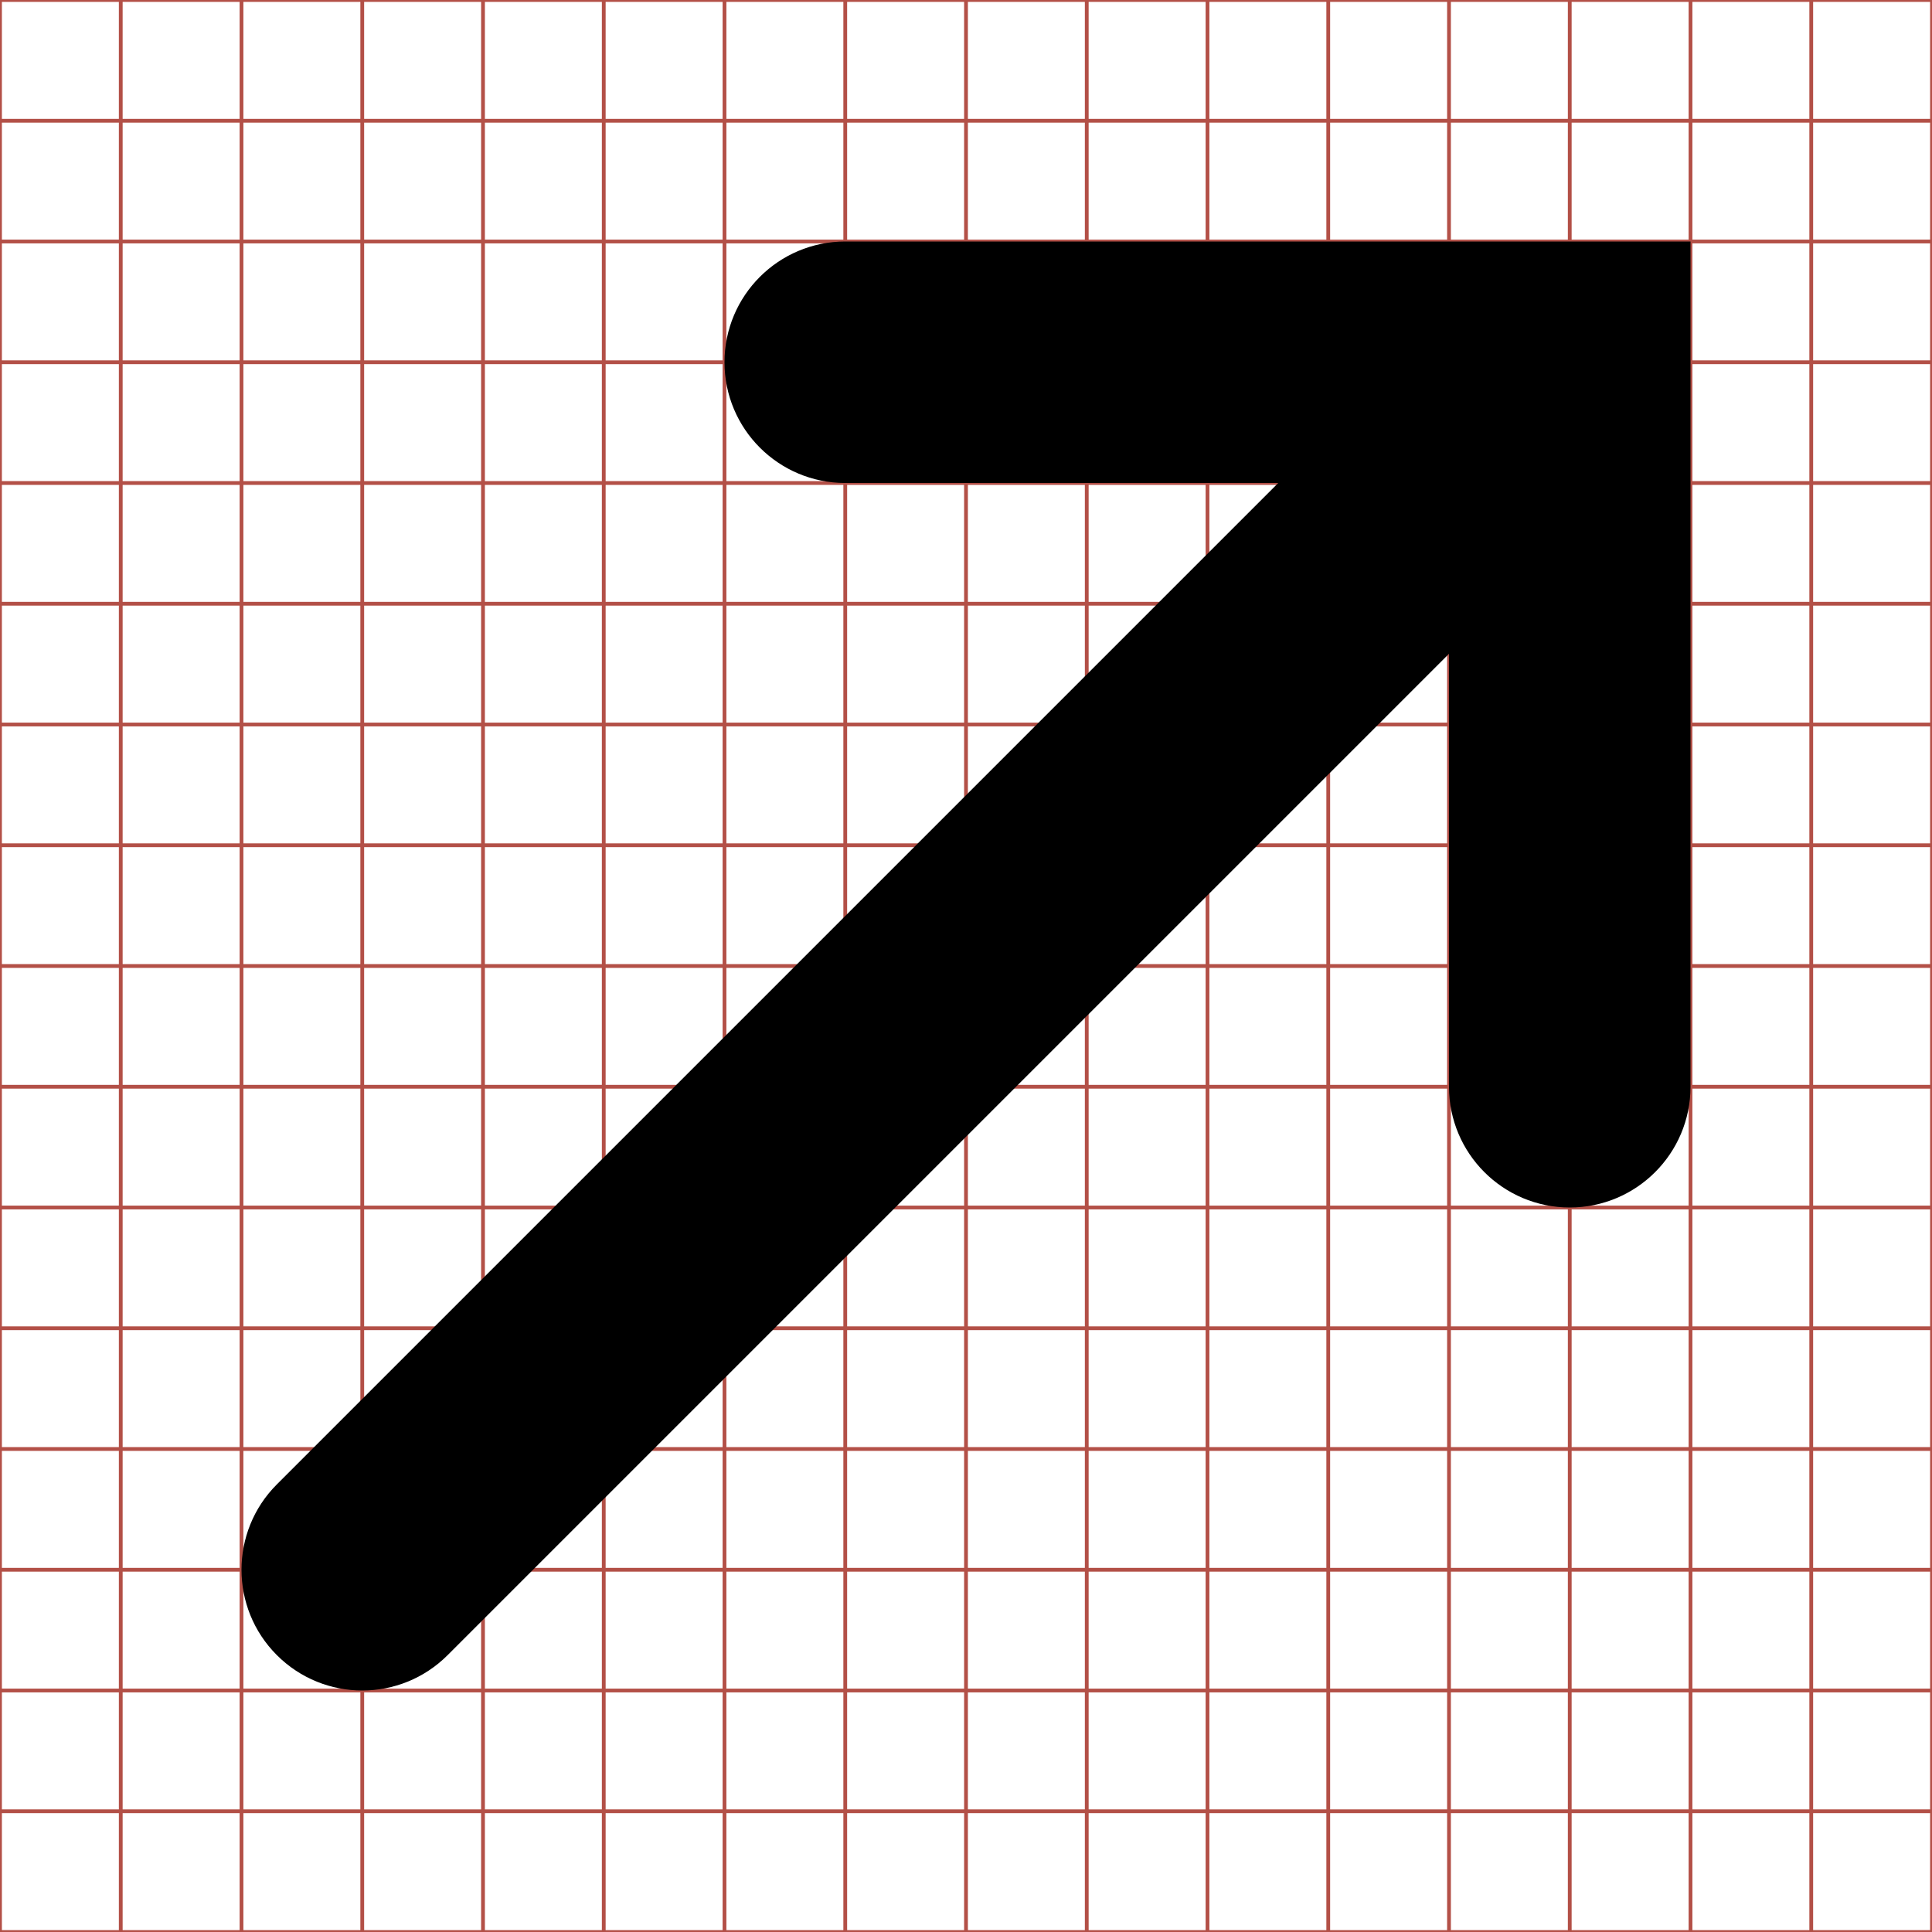
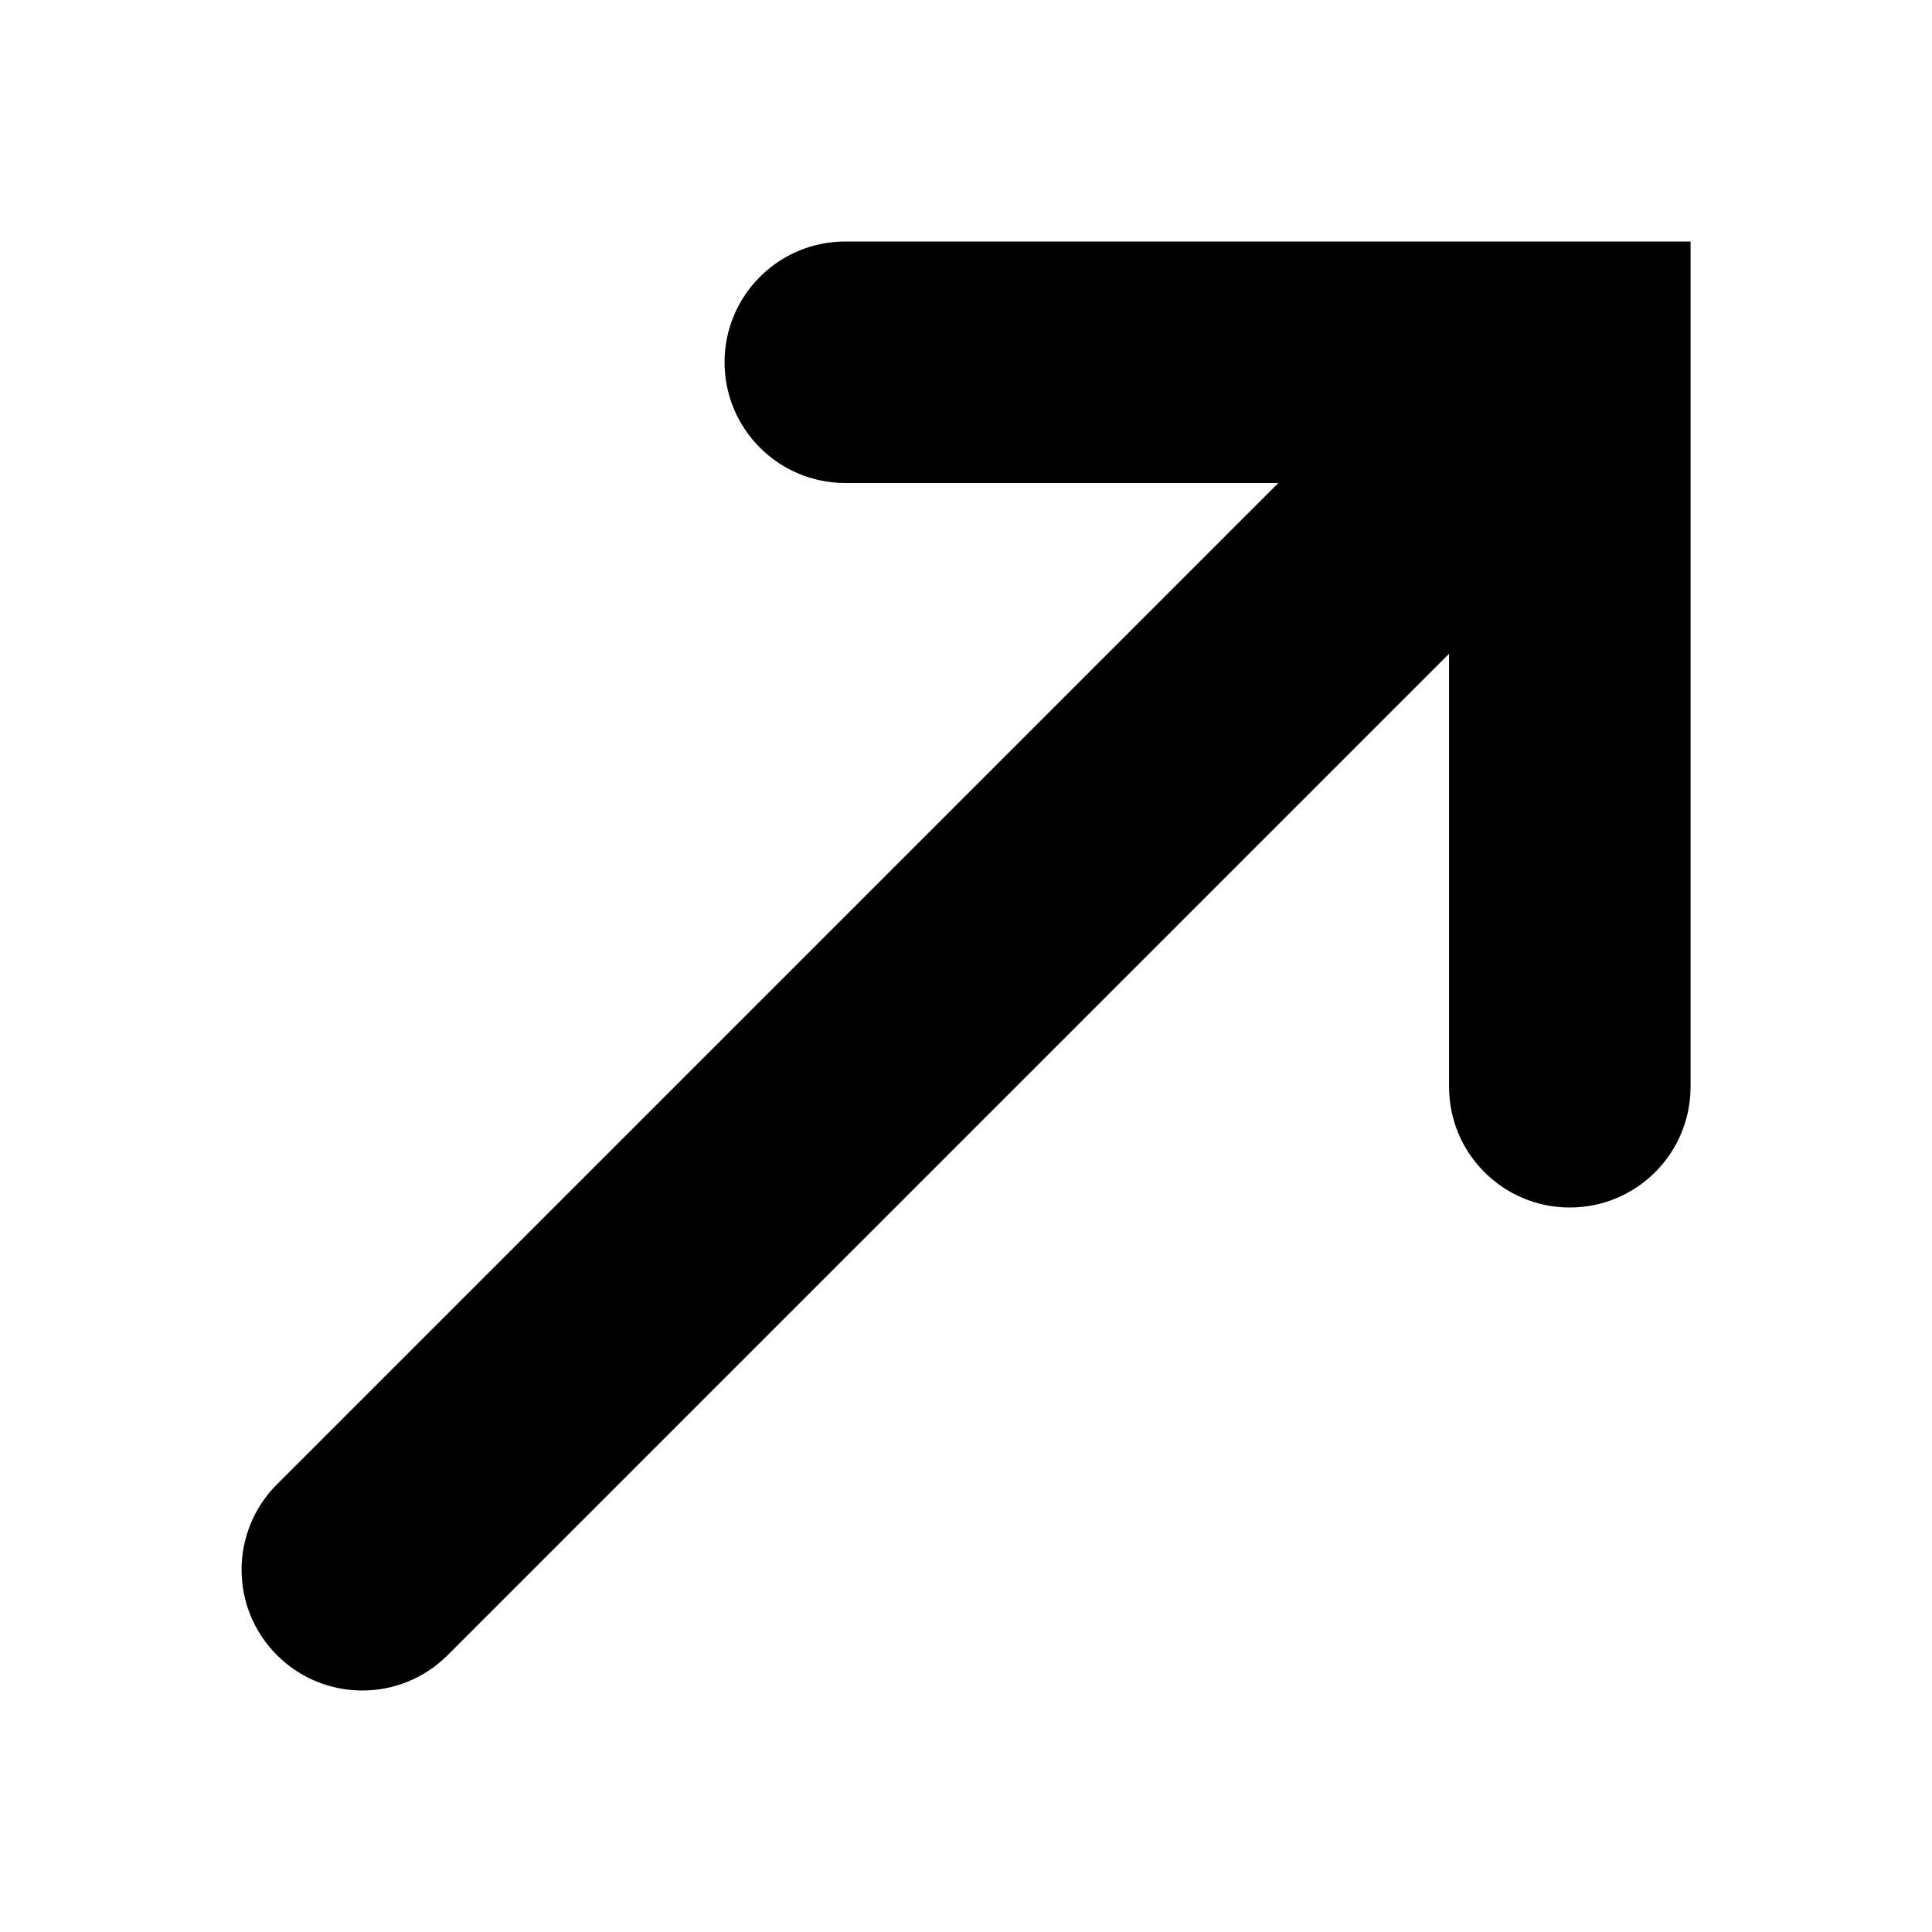
- <svg xmlns="http://www.w3.org/2000/svg" width="512" height="512" viewBox="0 0 512 512" fill="#000000">
-   <g class="svgGrid" id="svgGrid">
-     <line stroke-width="1" stroke="#B35047" x1="32" x2="32" y1="0" y2="512" />
-     <line stroke-width="1" stroke="#B35047" x1="64" x2="64" y1="0" y2="512" />
-     <line stroke-width="1" stroke="#B35047" x1="96" x2="96" y1="0" y2="512" />
-     <line stroke-width="1" stroke="#B35047" x1="128" x2="128" y1="0" y2="512" />
-     <line stroke-width="1" stroke="#B35047" x1="160" x2="160" y1="0" y2="512" />
-     <line stroke-width="1" stroke="#B35047" x1="192" x2="192" y1="0" y2="512" />
-     <line stroke-width="1" stroke="#B35047" x1="224" x2="224" y1="0" y2="512" />
-     <line stroke-width="1" stroke="#B35047" x1="256" x2="256" y1="0" y2="512" />
-     <line stroke-width="1" stroke="#B35047" x1="288" x2="288" y1="0" y2="512" />
-     <line stroke-width="1" stroke="#B35047" x1="320" x2="320" y1="0" y2="512" />
-     <line stroke-width="1" stroke="#B35047" x1="352" x2="352" y1="0" y2="512" />
-     <line stroke-width="1" stroke="#B35047" x1="384" x2="384" y1="0" y2="512" />
-     <line stroke-width="1" stroke="#B35047" x1="416" x2="416" y1="0" y2="512" />
-     <line stroke-width="1" stroke="#B35047" x1="448" x2="448" y1="0" y2="512" />
-     <line stroke-width="1" stroke="#B35047" x1="480" x2="480" y1="0" y2="512" />
-     <line stroke-width="1" stroke="#B35047" x1="0" x2="512" y1="32" y2="32" />
-     <line stroke-width="1" stroke="#B35047" x1="0" x2="512" y1="64" y2="64" />
-     <line stroke-width="1" stroke="#B35047" x1="0" x2="512" y1="96" y2="96" />
-     <line stroke-width="1" stroke="#B35047" x1="0" x2="512" y1="128" y2="128" />
-     <line stroke-width="1" stroke="#B35047" x1="0" x2="512" y1="160" y2="160" />
-     <line stroke-width="1" stroke="#B35047" x1="0" x2="512" y1="192" y2="192" />
-     <line stroke-width="1" stroke="#B35047" x1="0" x2="512" y1="224" y2="224" />
-     <line stroke-width="1" stroke="#B35047" x1="0" x2="512" y1="256" y2="256" />
-     <line stroke-width="1" stroke="#B35047" x1="0" x2="512" y1="288" y2="288" />
-     <line stroke-width="1" stroke="#B35047" x1="0" x2="512" y1="320" y2="320" />
-     <line stroke-width="1" stroke="#B35047" x1="0" x2="512" y1="352" y2="352" />
-     <line stroke-width="1" stroke="#B35047" x1="0" x2="512" y1="384" y2="384" />
-     <line stroke-width="1" stroke="#B35047" x1="0" x2="512" y1="416" y2="416" />
-     <line stroke-width="1" stroke="#B35047" x1="0" x2="512" y1="448" y2="448" />
-     <line stroke-width="1" stroke="#B35047" x1="0" x2="512" y1="480" y2="480" />
-     <rect x="0" y="0" width="512" height="512" fill="none" stroke-width="1" stroke="#B35047" />
-   </g>
-   <path d="M 416.01,64.00c-0.006,0.00-0.014,0.00-0.02,0.00L 224.00,64.00 c-17.673,0.00-32.00,14.327-32.00,32.00s 14.327,32.00, 32.00,32.00l 114.746,0.00 L 73.373,393.373 c-12.497,12.496-12.497,32.758,0.00,45.254C 79.621,444.876, 87.811,448.00, 96.00,448.00s 16.379-3.124, 22.627-9.373L 384.00,173.254L 384.00,288.00 c0.00,17.673, 14.327,32.00, 32.00,32.00s 32.00-14.327, 32.00-32.00L 448.00,64.00 L 416.01,64.00 z" />
+ <svg xmlns="http://www.w3.org/2000/svg" version="1.1" width="32" height="32" viewBox="0 0 32 32">
+   <path d="M26.001 4c-0 0-0.001 0-0.001 0h-11.999c-1.105 0-2 0.895-2 2s0.895 2 2 2h7.172l-16.586 16.586c-0.781 0.781-0.781 2.047 0 2.828 0.391 0.391 0.902 0.586 1.414 0.586s1.024-0.195 1.414-0.586l16.586-16.586v7.172c0 1.105 0.895 2 2 2s2-0.895 2-2v-14h-1.999z" fill="#000000" />
</svg>
